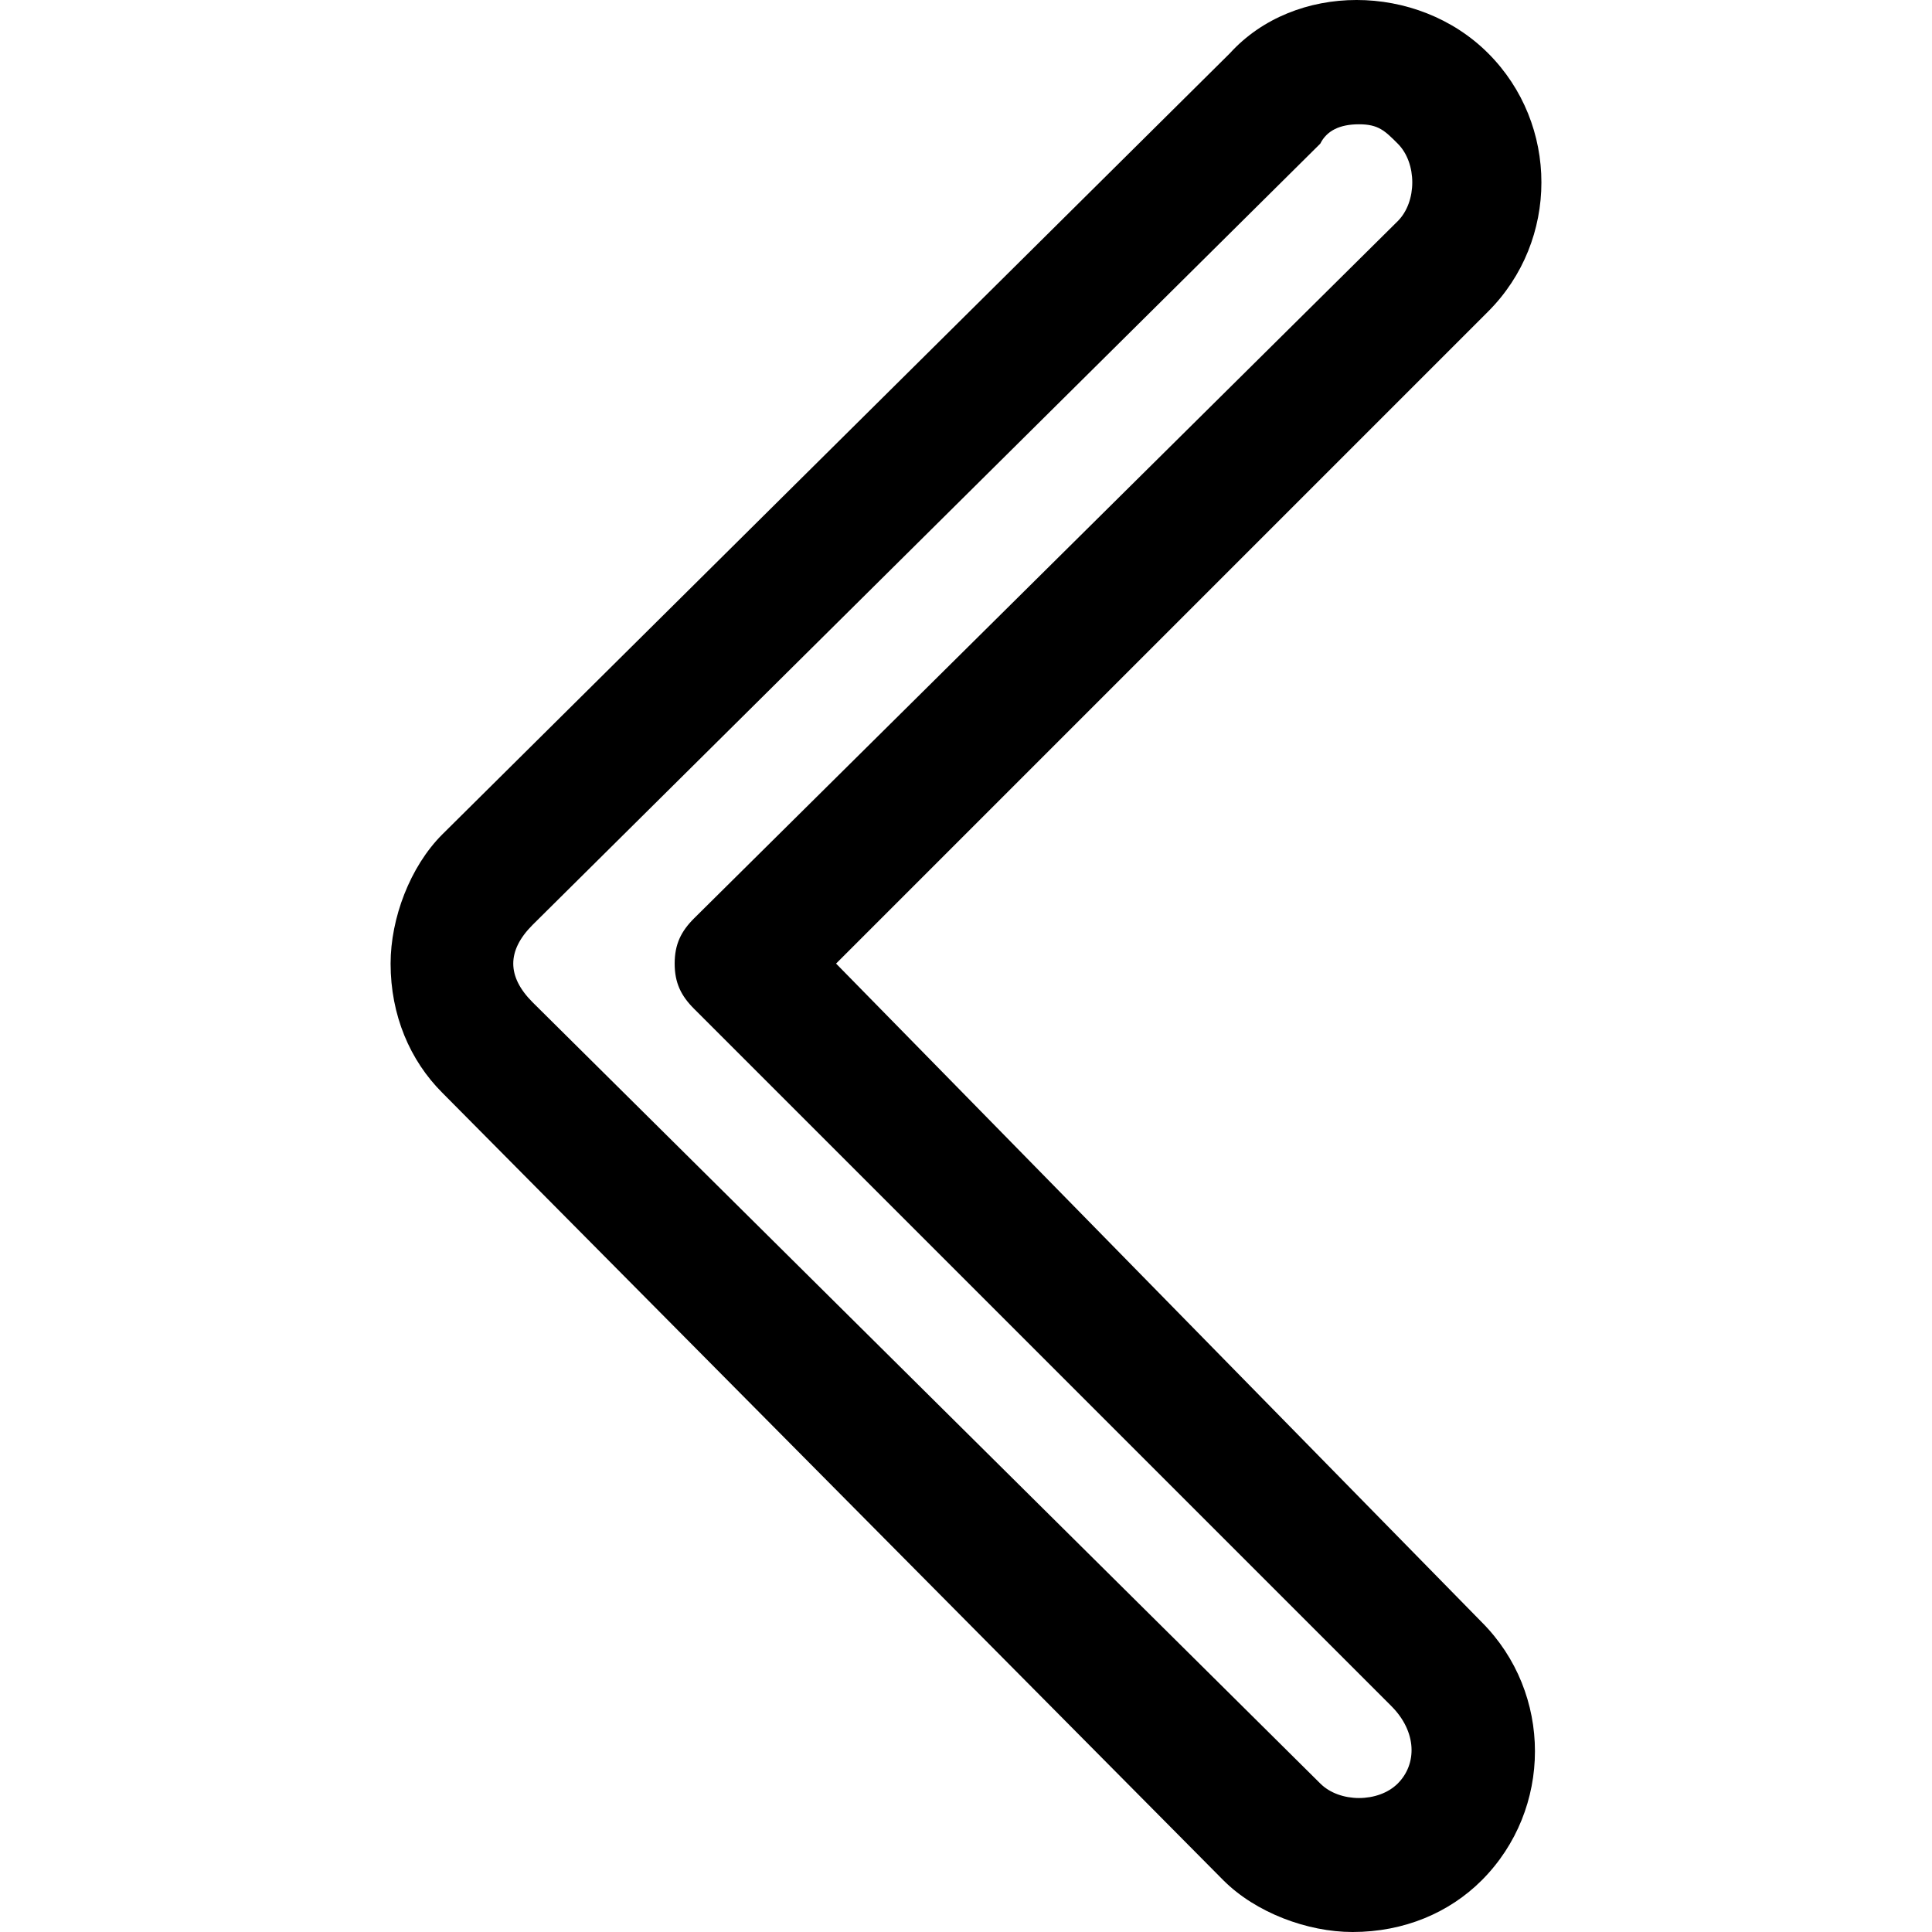
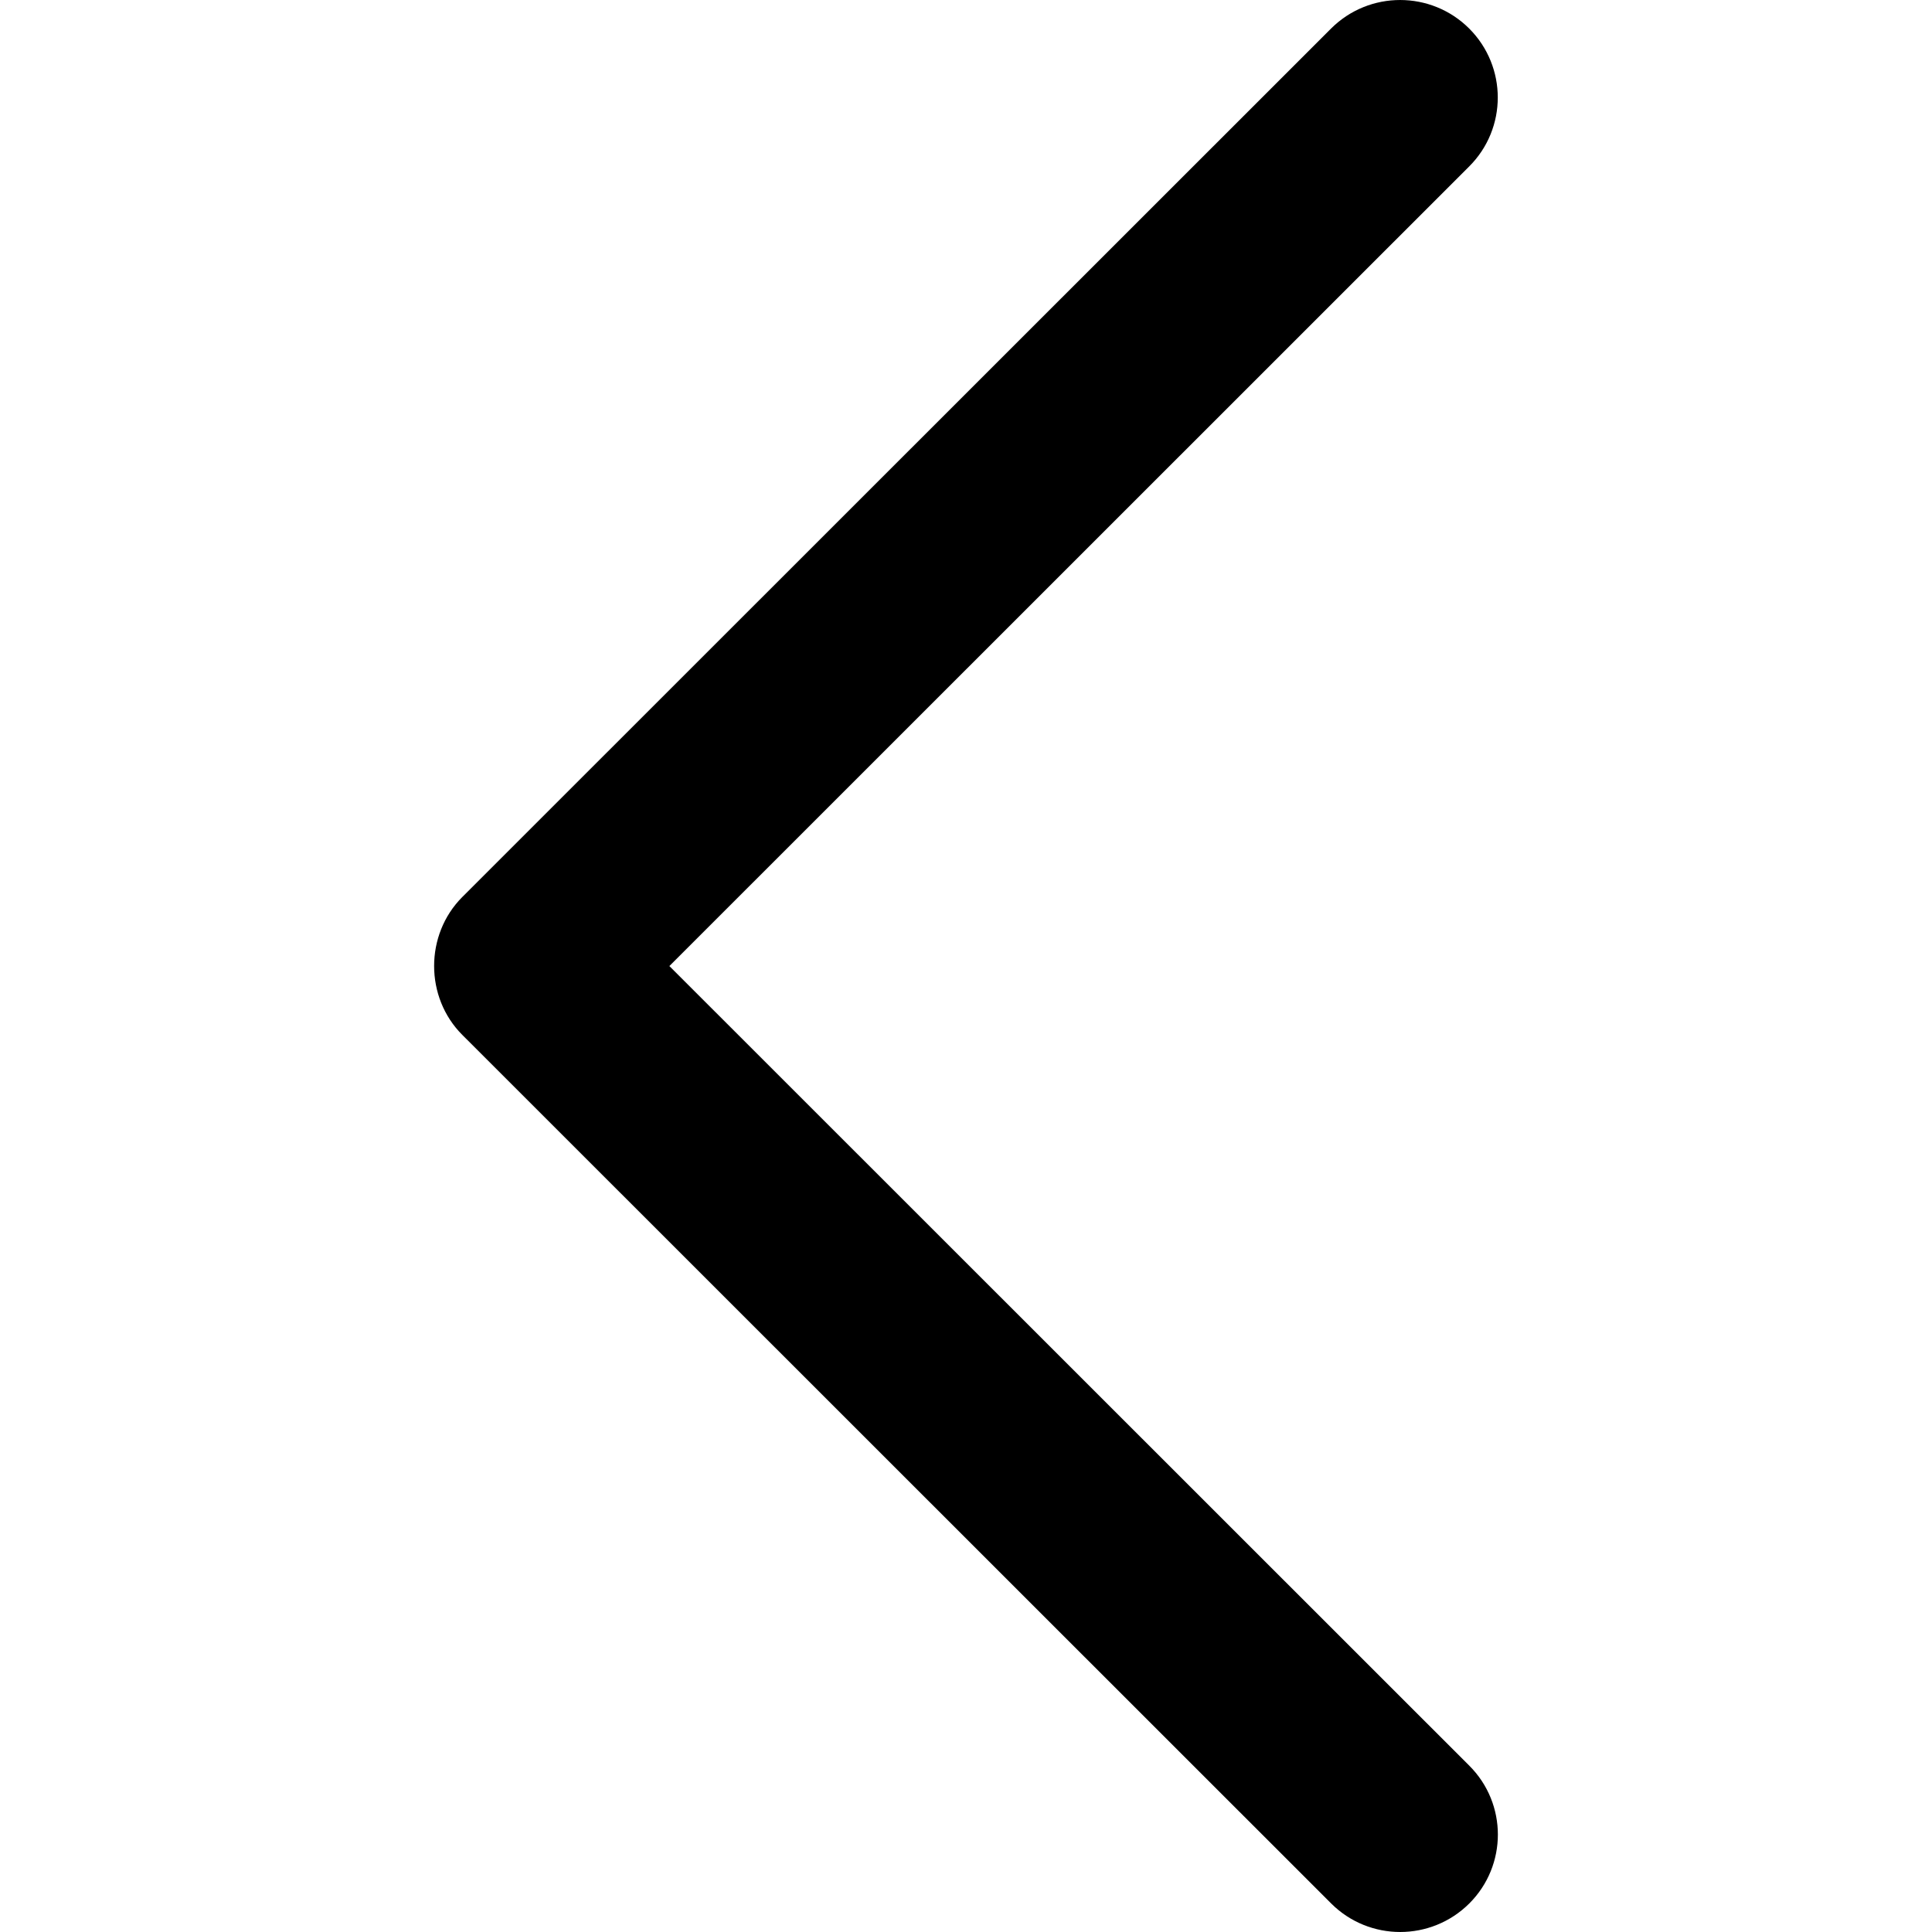
- <svg xmlns="http://www.w3.org/2000/svg" version="1.1" id="Layer_1" x="0px" y="0px" viewBox="0 0 512 512" style="enable-background:new 0 0 512 512;" xml:space="preserve">
+ <svg xmlns="http://www.w3.org/2000/svg" version="1.1" id="Capa_1" x="0px" y="0px" viewBox="0 0 240.823 240.823" style="enable-background:new 0 0 240.823 240.823;" xml:space="preserve">
  <g>
+     <path id="Chevron_Right" d="M57.633,129.007L165.93,237.268c4.752,4.74,12.451,4.74,17.215,0c4.752-4.74,4.752-12.439,0-17.179   l-99.707-99.671l99.695-99.671c4.752-4.74,4.752-12.439,0-17.191c-4.752-4.74-12.463-4.74-17.215,0L57.621,111.816   C52.942,116.507,52.942,124.327,57.633,129.007z" />
    <g>
-       <path d="M221.568,255.359L394.373,82.553c18.821-18.82,18.821-49.617,0-68.438s-51.328-18.821-68.438,0L117.2,221.14    c-8.554,8.554-13.688,22.243-13.688,34.219c0,13.688,5.133,25.665,13.688,34.219l207.024,208.735    c8.555,8.555,22.242,13.688,34.219,13.688c13.688,0,25.665-5.132,34.219-13.688c18.821-18.82,18.821-49.617,0-68.438    L221.568,255.359z M370.419,472.648c-5.132,5.132-15.398,5.132-20.531,0L141.153,265.625c-3.422-3.422-5.133-6.844-5.133-10.266    c0-3.422,1.711-6.844,5.133-10.266L349.888,38.069c1.711-3.422,5.132-5.132,10.266-5.132s6.844,1.711,10.266,5.132    c5.132,5.132,5.132,15.398,0,20.531L183.927,243.382c-3.422,3.422-5.133,6.844-5.133,11.976c0,5.132,1.711,8.555,5.133,11.977    l184.782,184.782C375.553,458.961,375.553,467.516,370.419,472.648z" />
-     </g>
+ 	</g>
+     <g>
+ 	</g>
+     <g>
+ 	</g>
+     <g>
+ 	</g>
+     <g>
+ 	</g>
+     <g>
+ 	</g>
  </g>
  <g>
</g>
  <g>
</g>
  <g>
</g>
  <g>
</g>
  <g>
</g>
  <g>
</g>
  <g>
</g>
  <g>
</g>
  <g>
</g>
  <g>
</g>
  <g>
</g>
  <g>
</g>
  <g>
</g>
  <g>
</g>
  <g>
</g>
</svg>
